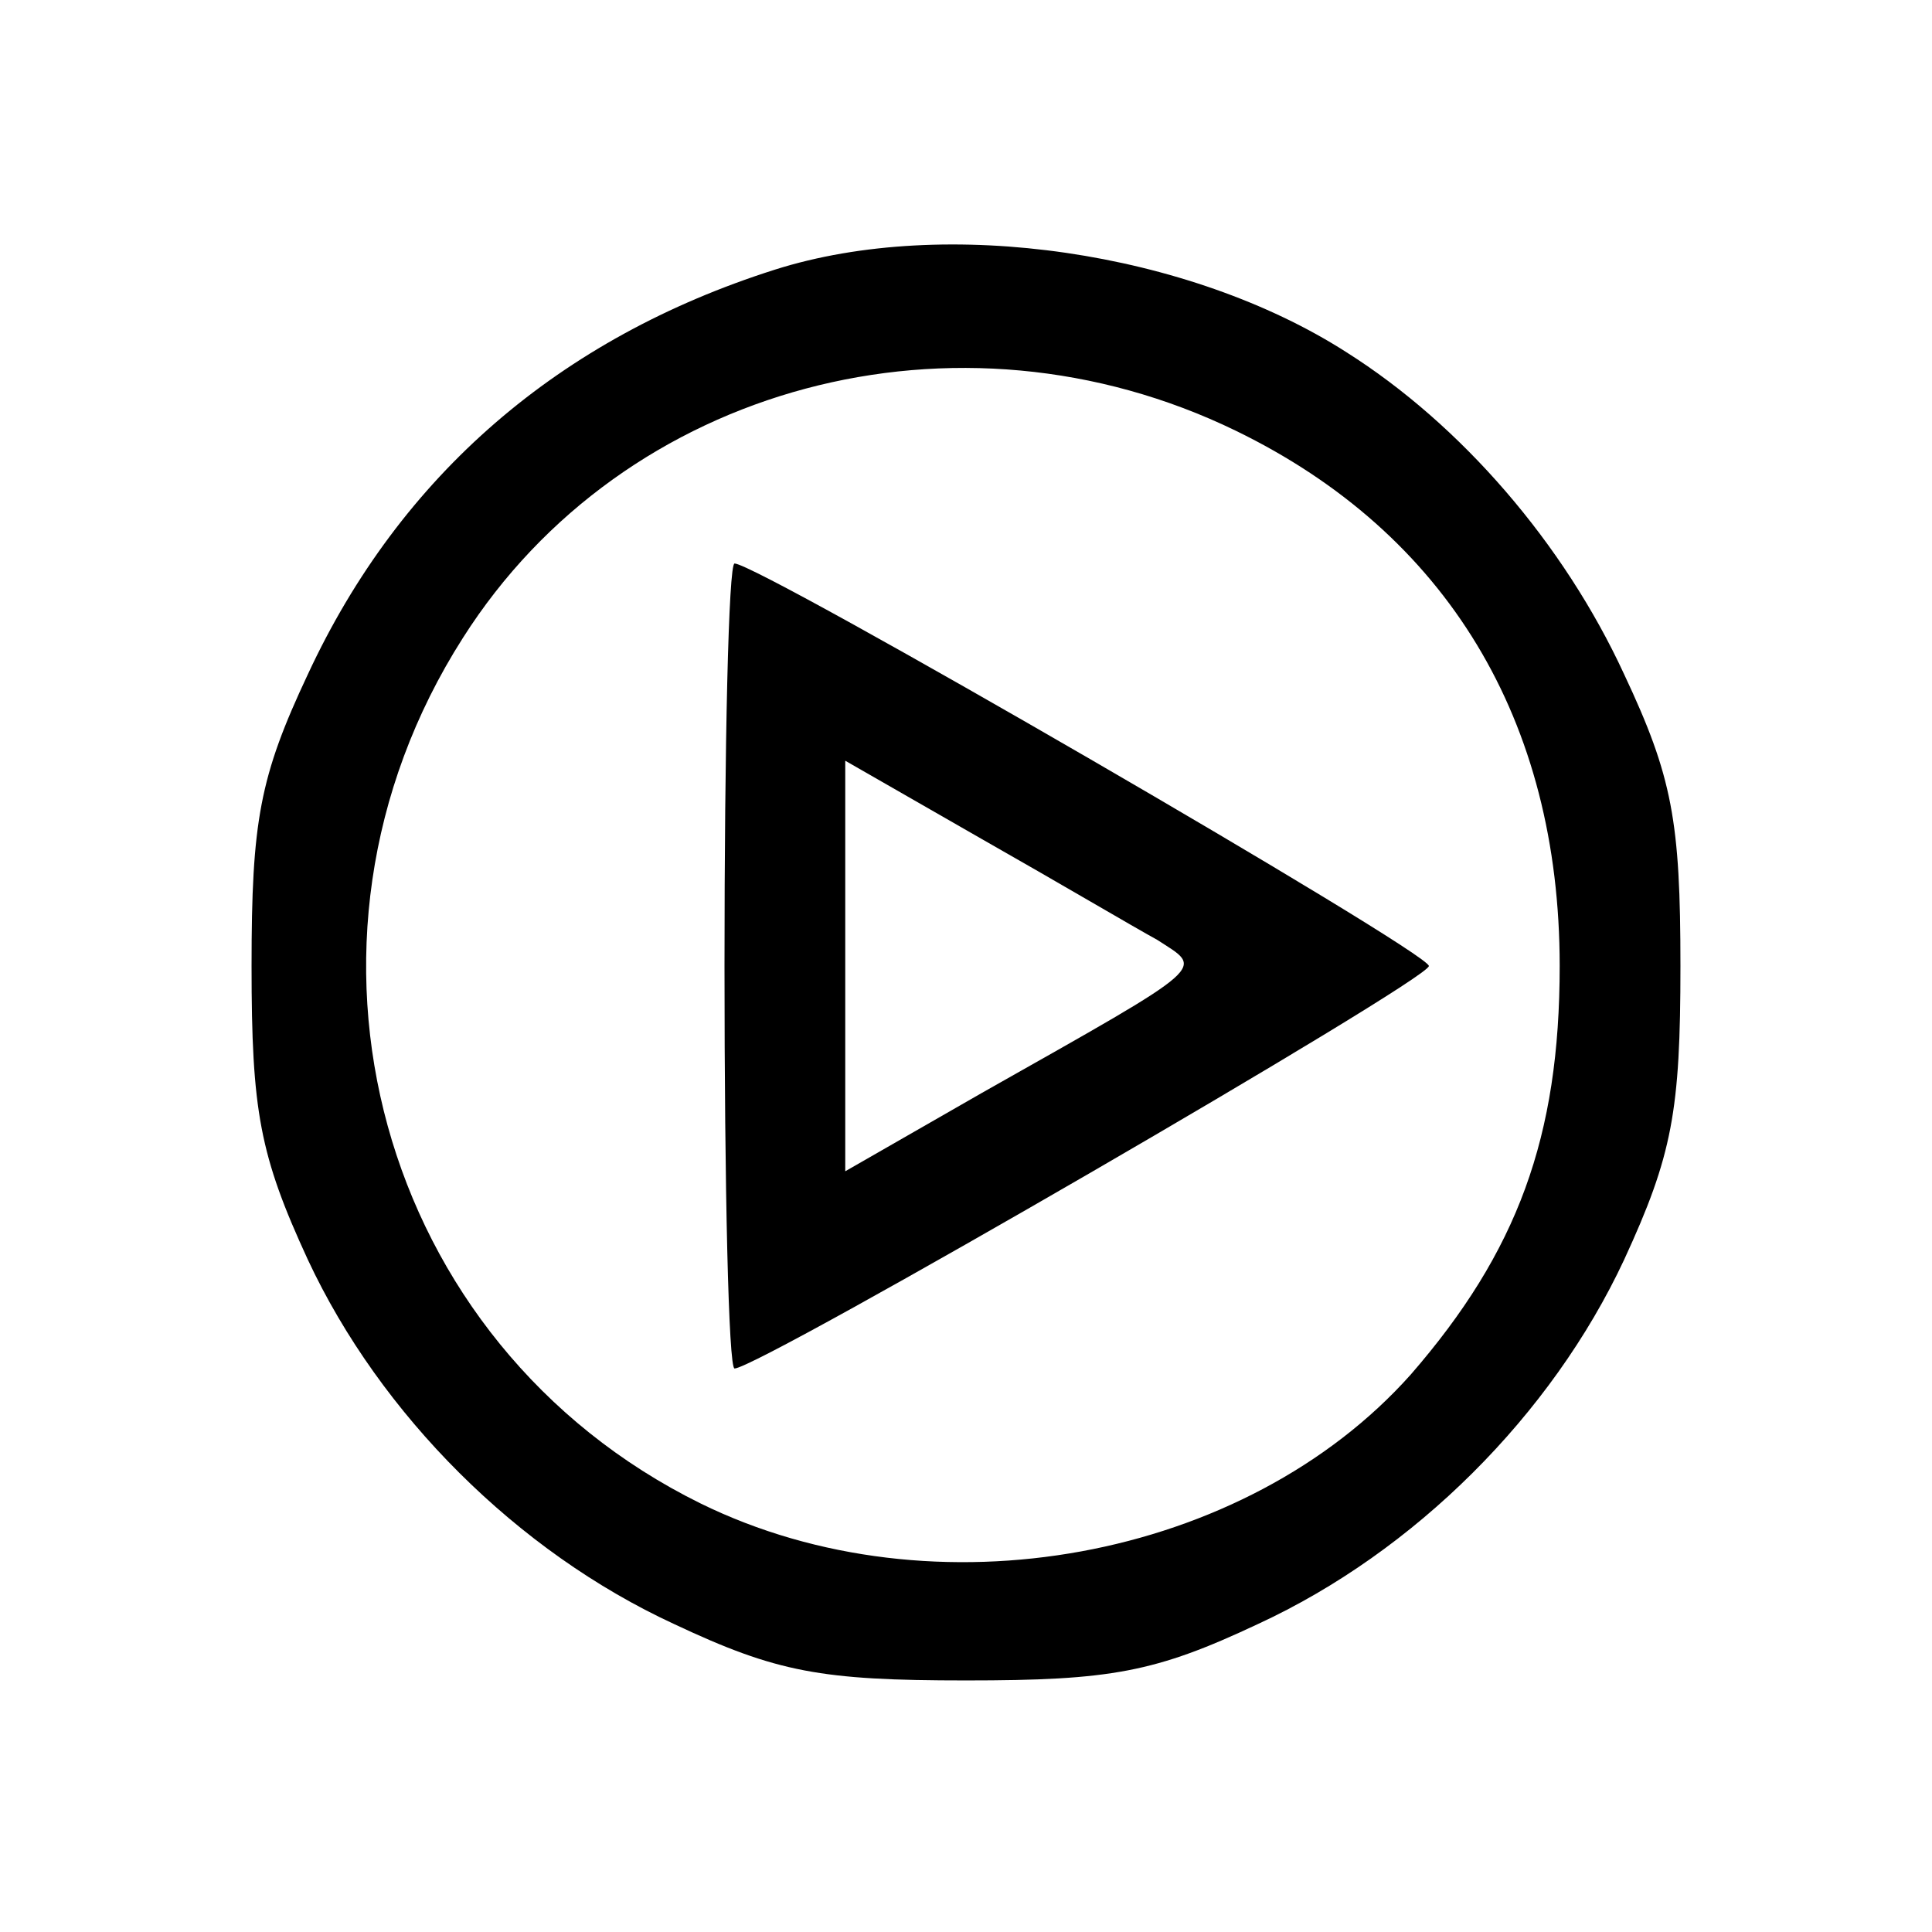
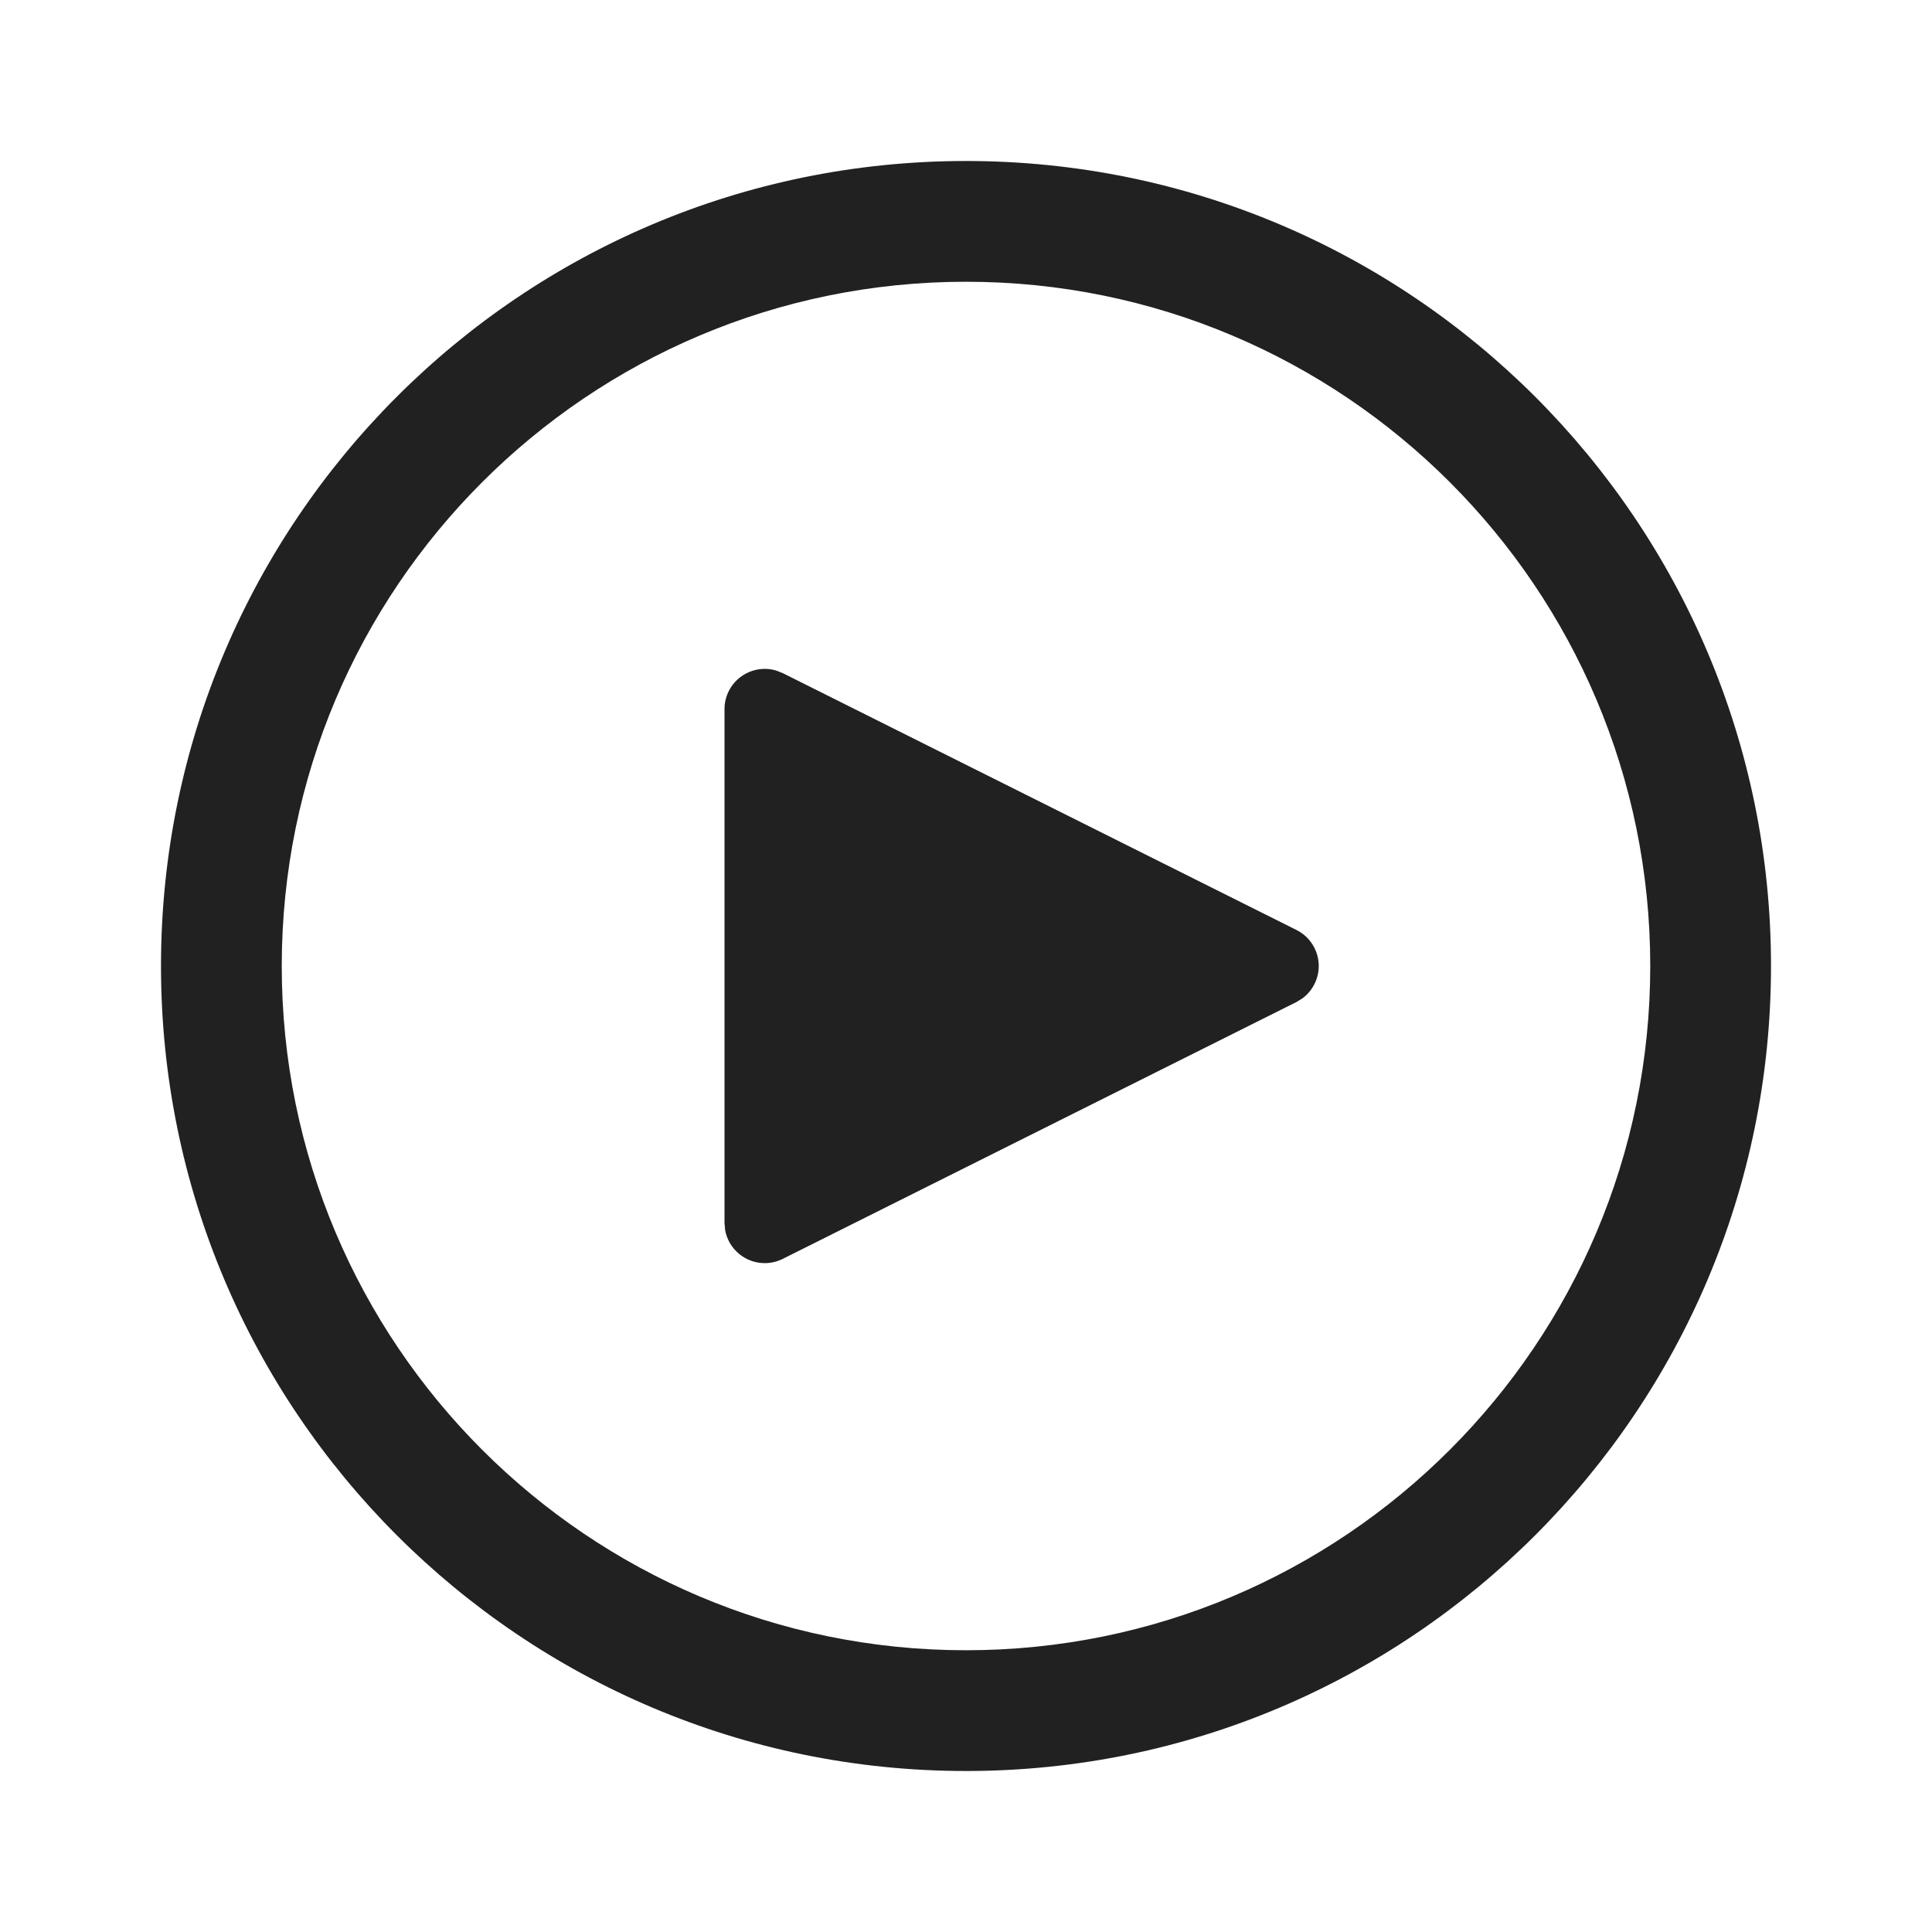
- <svg xmlns="http://www.w3.org/2000/svg" version="1.0" width="96pt" height="96pt" viewBox="0 0 96 96" preserveAspectRatio="xMidYMid meet">
-   <g transform="translate(0,96) scale(0.1,-0.1)" fill="#000000" stroke="none">
-     <path d="M385 826 c-107 -34 -186 -102 -232 -201 -24 -51 -28 -73 -28 -145 0 -72 4 -94 28 -146 36 -77 104 -145 182 -181 51 -24 73 -28 145 -28 72 0 94 4 145 28 78 36 146 104 182 181 24 52 28 74 28 146 0 72 -4 94 -28 145 -30 65 -81 124 -138 160 -78 50 -199 68 -284 41z m229 -80 c105 -51 161 -144 161 -266 0 -85 -21 -142 -74 -203 -82 -92 -237 -121 -353 -64 -160 79 -215 278 -118 430 80 126 246 170 384 103z" />
-     <path d="M360 480 c0 -110 2 -200 5 -200 12 0 345 193 345 200 0 7 -333 200 -345 200 -3 0 -5 -90 -5 -200z m215 13 c23 -15 28 -11 -87 -76 l-68 -39 0 102 0 102 68 -39 c37 -21 76 -44 87 -50z" />
+ <svg xmlns="http://www.w3.org/2000/svg" viewBox="0 0 24 24" version="1.1">
+   <g id="🔍-System-Icons" stroke="none" stroke-width="1" fill="none" fill-rule="evenodd">
+     <g id="ic_fluent_play_circle_24_regular" fill="#212121" fill-rule="nonzero">
+       <path d="M12,2 C17.523,2 22,6.477 22,12 C22,17.523 17.523,22 12,22 C6.477,22 2,17.523 2,12 C2,6.477 6.477,2 12,2 Z M12,3.5 C7.306,3.5 3.5,7.306 3.5,12 C3.5,16.694 7.306,20.5 12,20.5 C16.694,20.5 20.5,16.694 20.5,12 C20.5,7.306 16.694,3.5 12,3.5 Z M9.053,8.585 C9.163,8.366 9.412,8.262 9.64,8.329 L9.724,8.362 L16.106,11.553 C16.202,11.601 16.281,11.68 16.329,11.776 C16.439,11.996 16.372,12.258 16.182,12.4 L16.106,12.447 L9.724,15.638 C9.654,15.673 9.578,15.691 9.5,15.691 C9.255,15.691 9.05,15.514 9.008,15.281 L9,15.191 L9,8.809 C9,8.731 9.018,8.655 9.053,8.585 Z" id="🎨-Color" />
+     </g>
  </g>
</svg>
